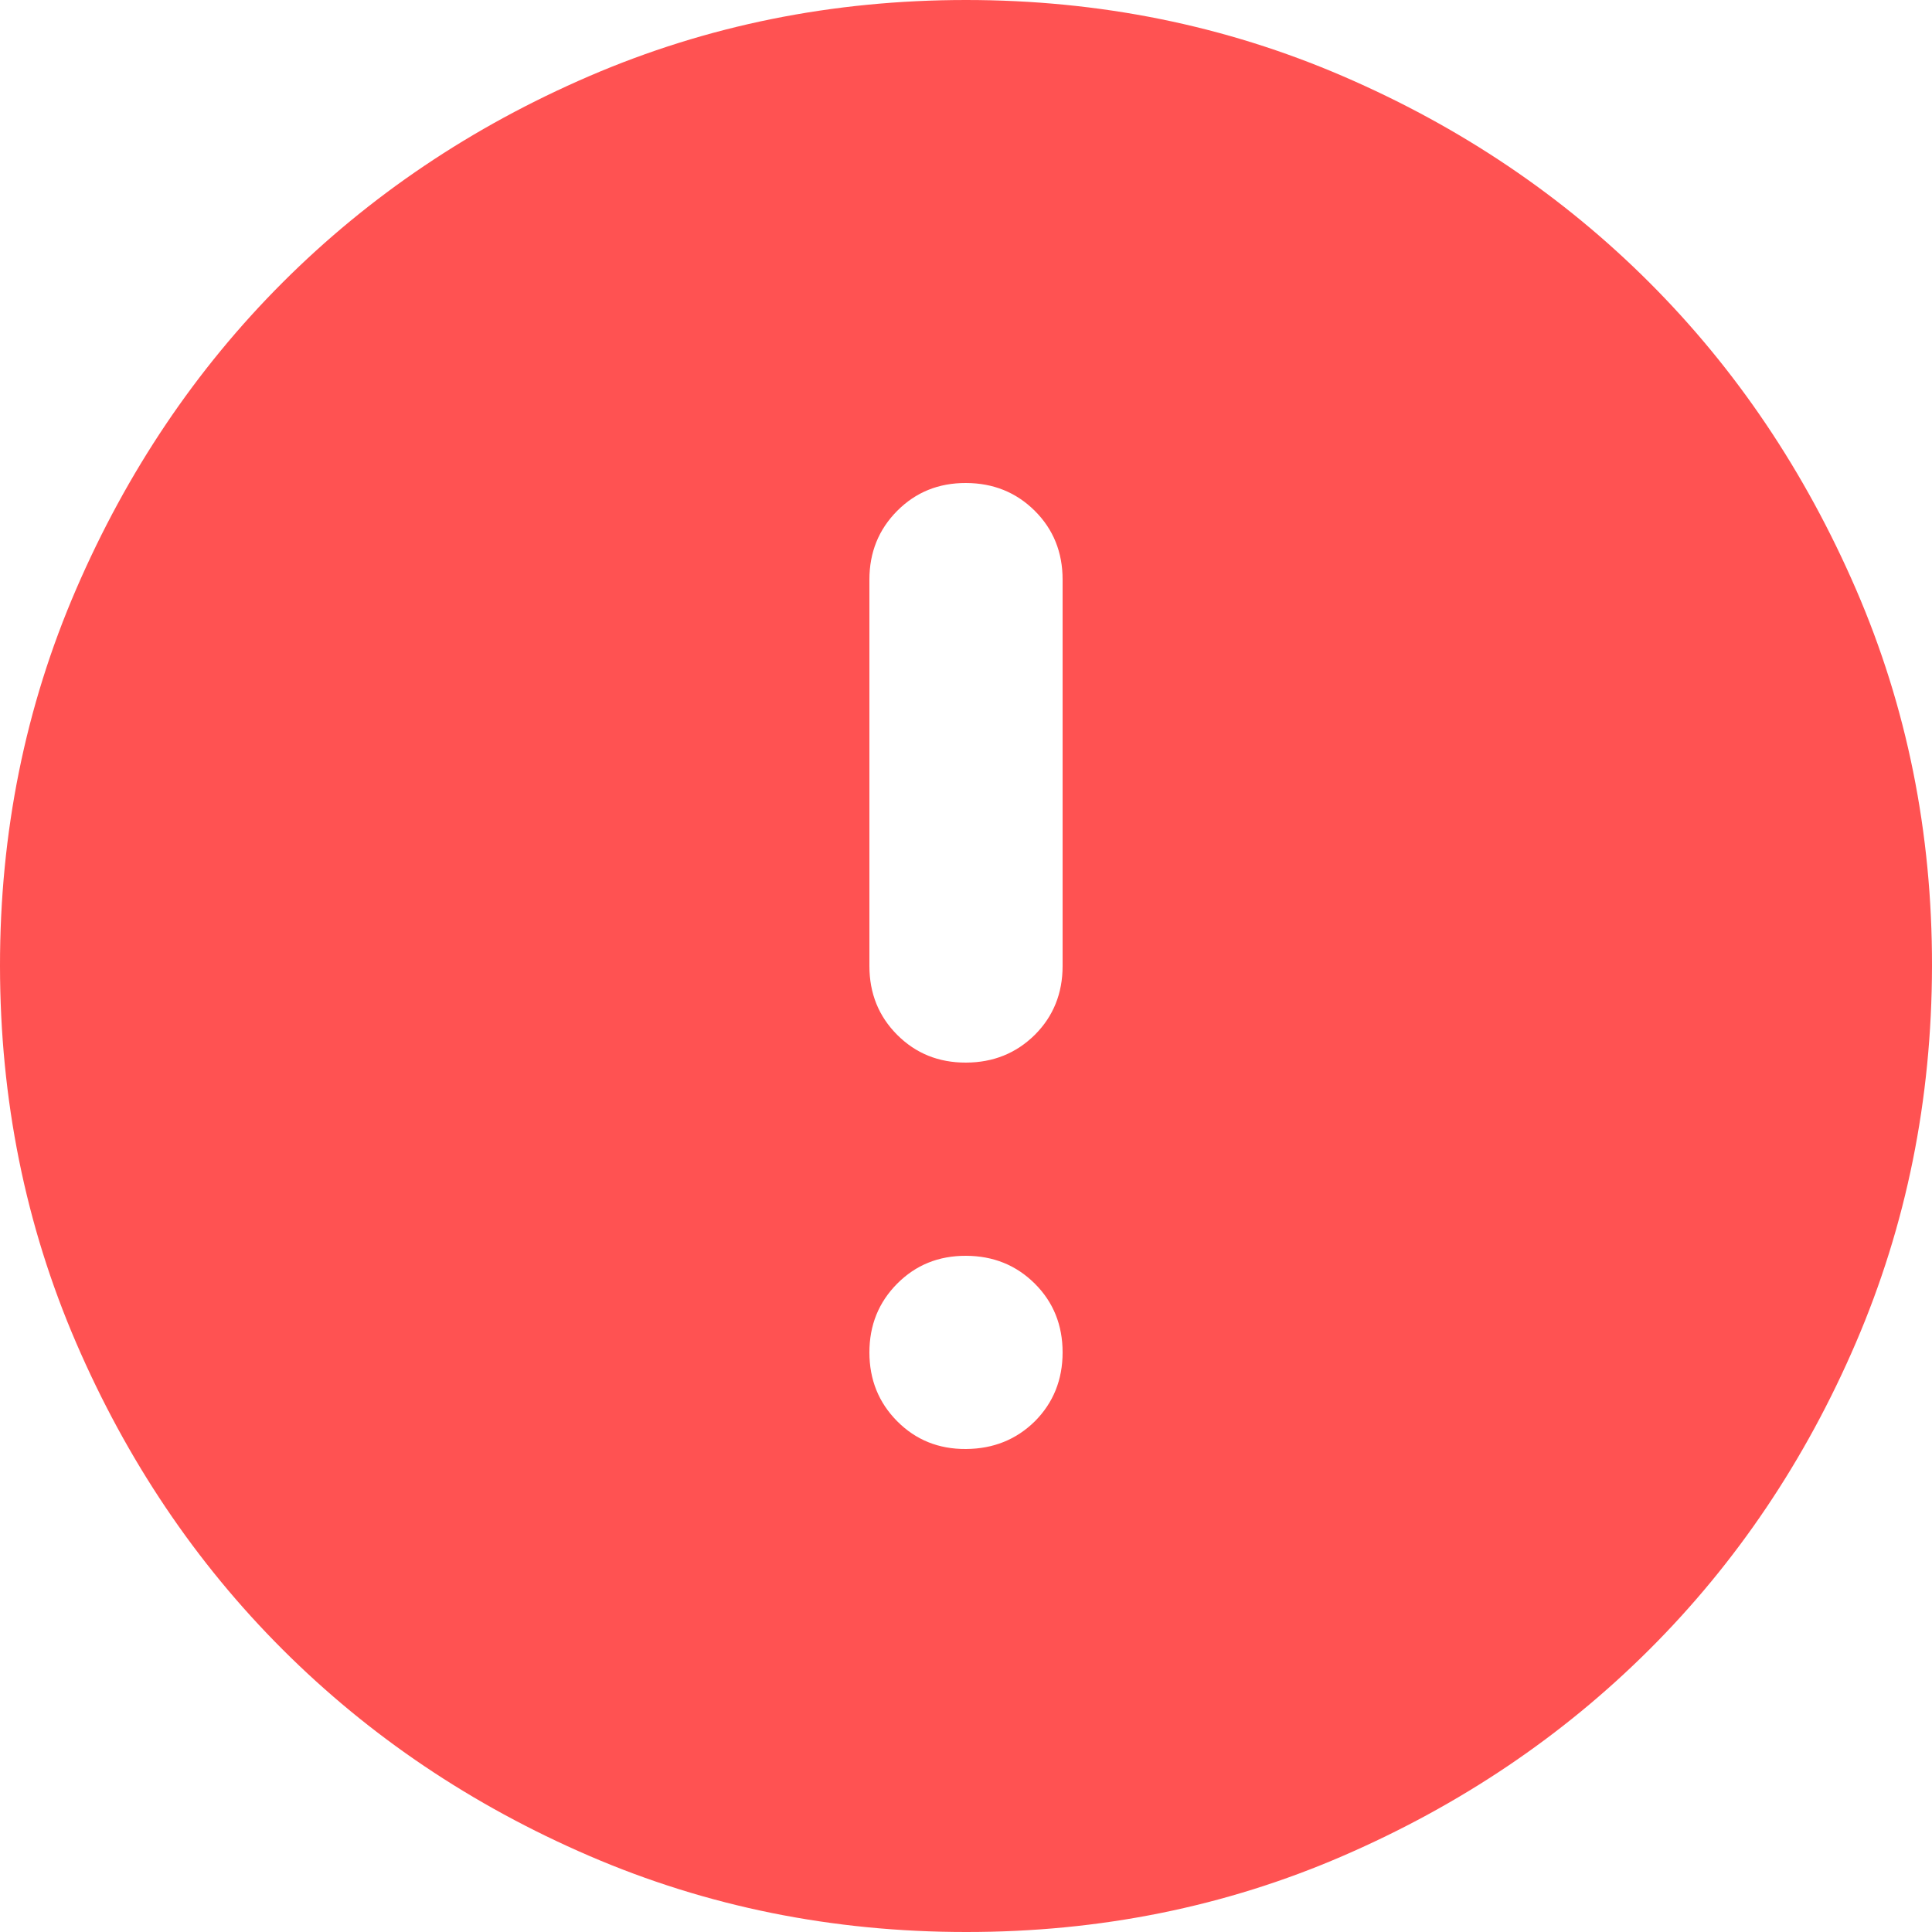
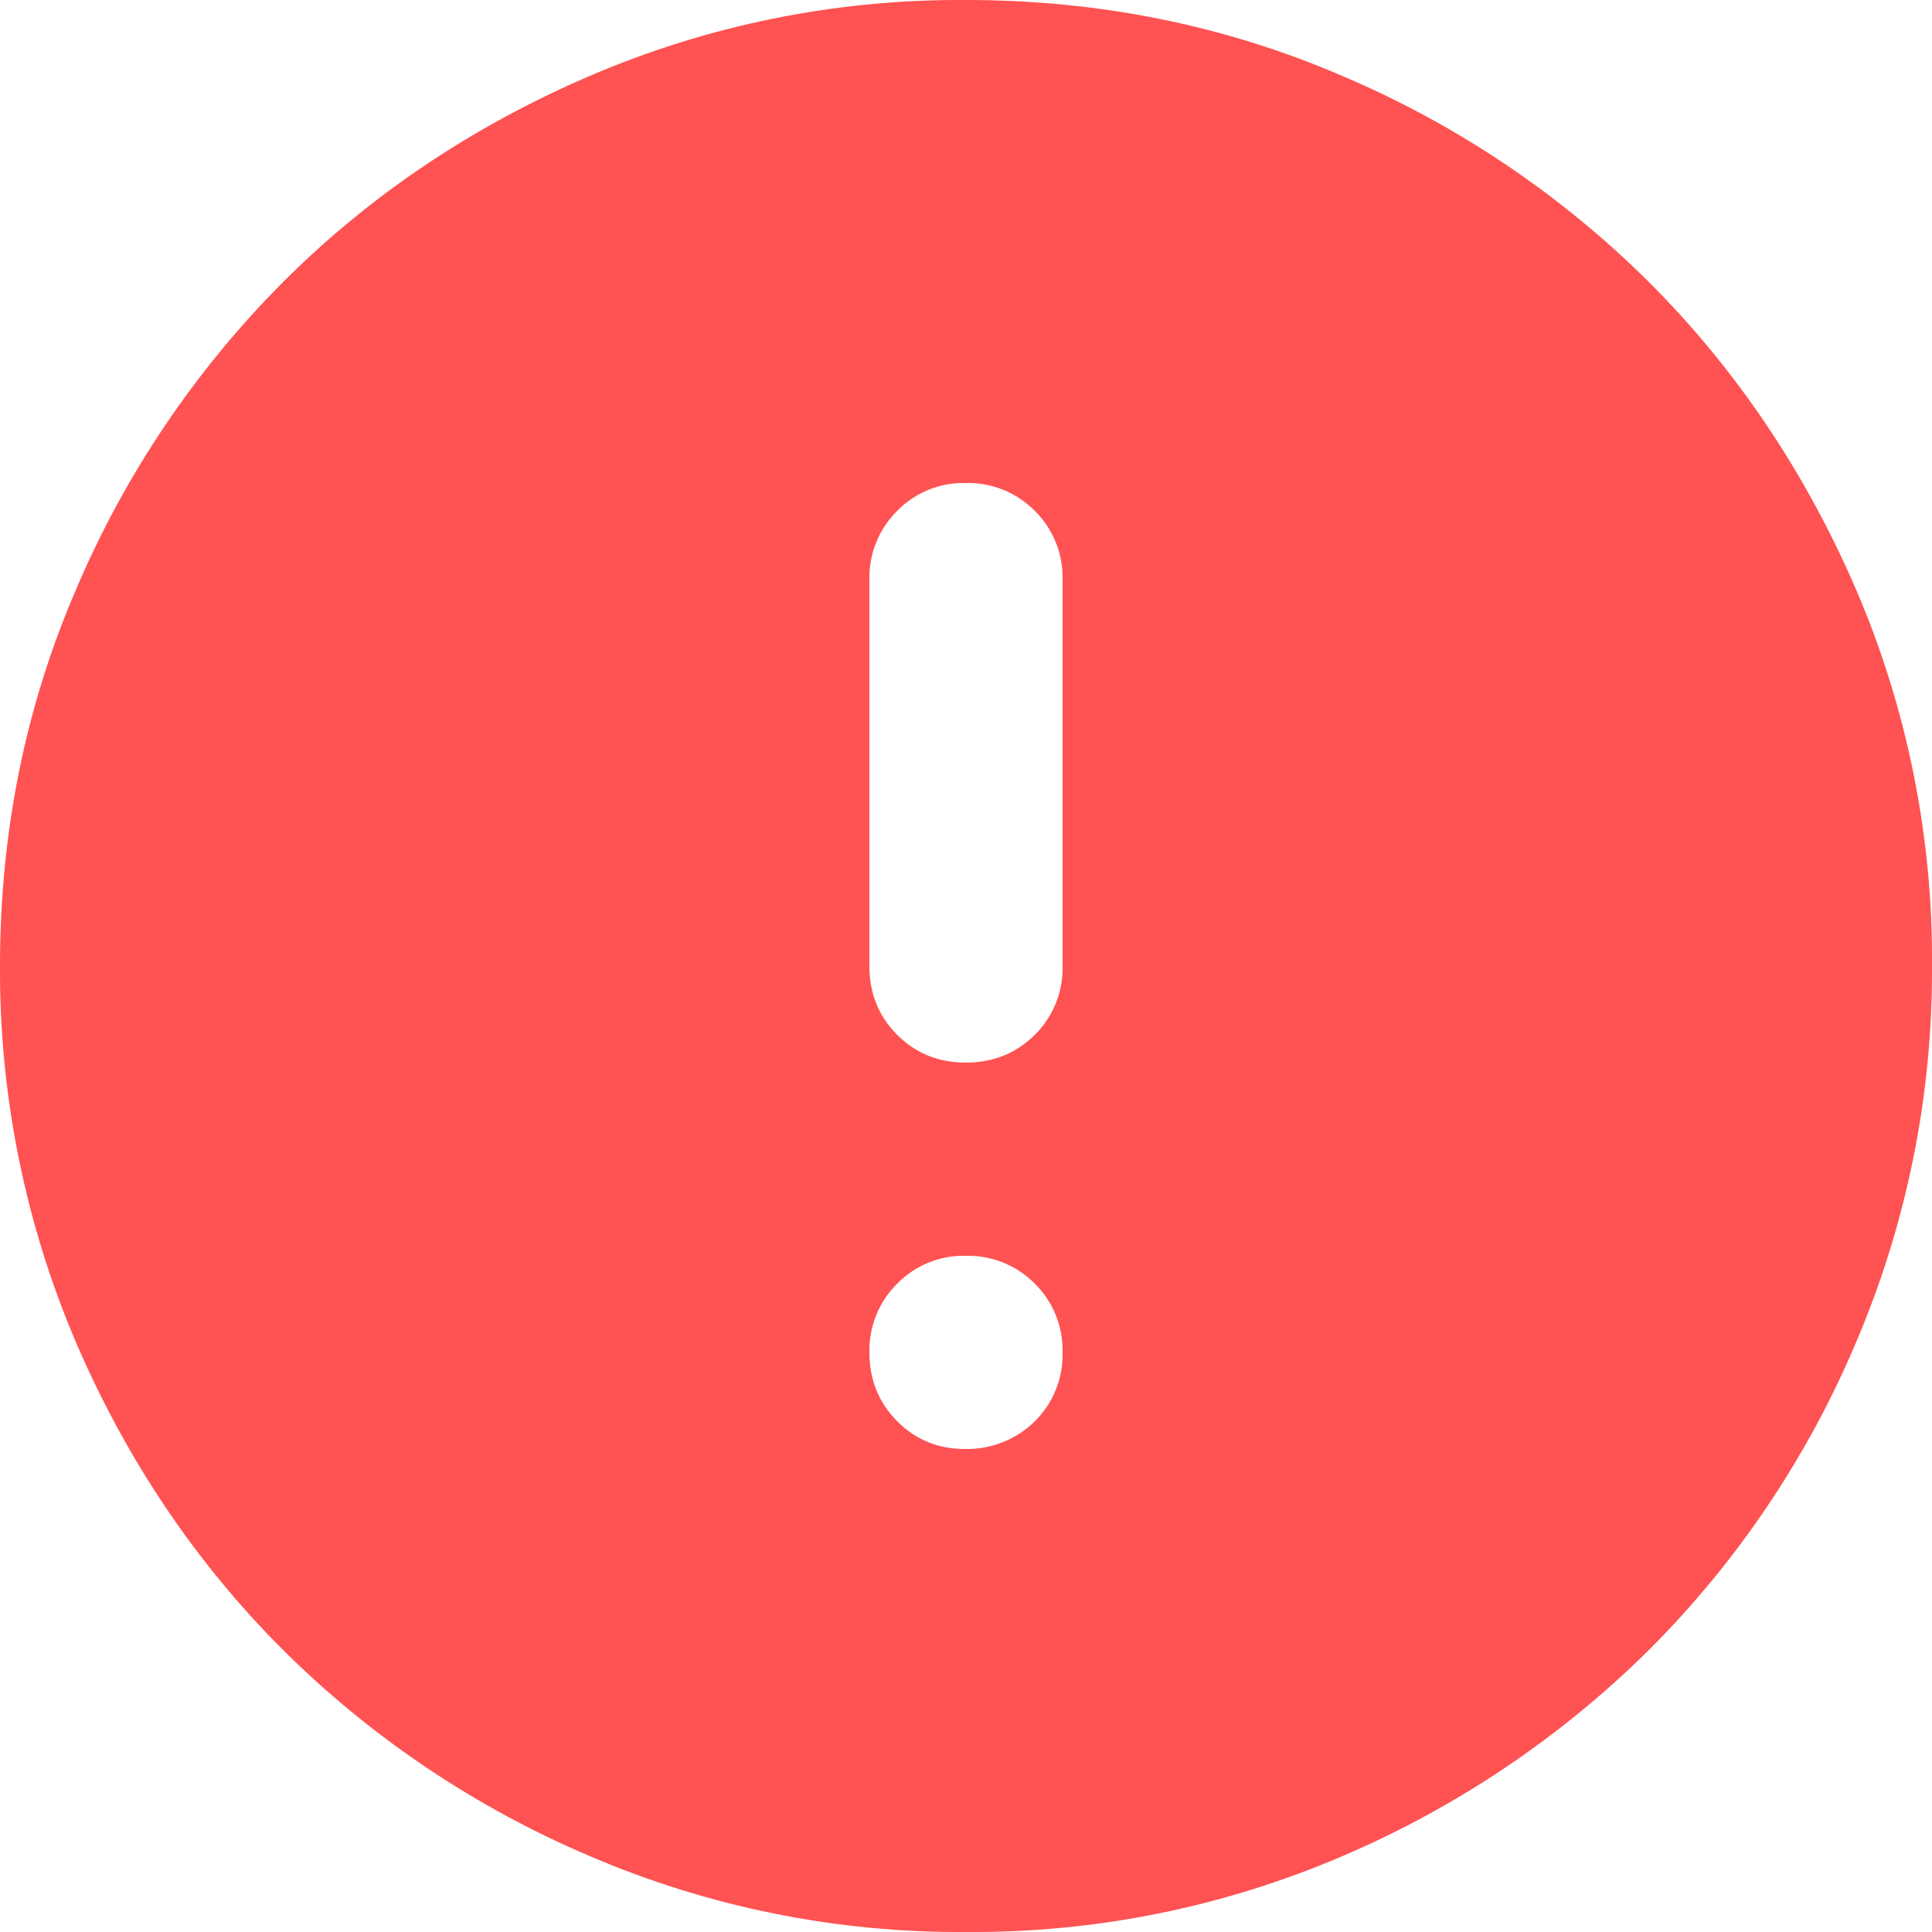
- <svg xmlns="http://www.w3.org/2000/svg" width="20" height="20" viewBox="0 0 20 20" fill="none">
-   <path id="Vector" d="M10.713 14.713C10.904 14.521 11 14.283 11 14C11 13.717 10.904 13.479 10.712 13.288C10.52 13.097 10.283 13.001 10 13C9.717 12.999 9.48 13.095 9.288 13.288C9.096 13.481 9 13.718 9 14C9 14.282 9.096 14.52 9.288 14.713C9.48 14.906 9.717 15.002 10 15C10.283 14.998 10.52 14.903 10.713 14.713ZM10.713 10.712C10.904 10.521 11 10.283 11 10V6C11 5.717 10.904 5.479 10.712 5.288C10.52 5.097 10.283 5.001 10 5C9.717 4.999 9.48 5.095 9.288 5.288C9.096 5.481 9 5.718 9 6V10C9 10.283 9.096 10.521 9.288 10.713C9.48 10.905 9.717 11.001 10 11C10.283 10.999 10.52 10.903 10.713 10.712ZM10 20C8.617 20 7.317 19.737 6.1 19.212C4.883 18.687 3.825 17.974 2.925 17.075C2.025 16.176 1.313 15.117 0.788 13.9C0.263 12.683 0.001 11.383 1.26582e-06 10C-0.001 8.617 0.262 7.317 0.788 6.1C1.314 4.883 2.026 3.824 2.925 2.925C3.824 2.026 4.882 1.313 6.1 0.788C7.318 0.263 8.618 0 10 0C11.382 0 12.682 0.263 13.9 0.788C15.118 1.313 16.176 2.026 17.075 2.925C17.974 3.824 18.686 4.883 19.213 6.1C19.74 7.317 20.002 8.617 20 10C19.998 11.383 19.735 12.683 19.212 13.9C18.689 15.117 17.976 16.176 17.075 17.075C16.174 17.974 15.115 18.687 13.9 19.213C12.685 19.739 11.385 20.001 10 20Z" fill="#FF5252" />
+ <svg xmlns="http://www.w3.org/2000/svg" width="20" height="20" fill="none" viewBox="0 0 20 20">
+   <path fill="#ff5252" d="M10.713 14.713A.97.97 0 0 0 11 14a.97.97 0 0 0-.288-.712A.97.97 0 0 0 10 13a.96.96 0 0 0-.712.288A.97.97 0 0 0 9 14q0 .423.288.713T10 15a1 1 0 0 0 .713-.287m0-4.001A.97.97 0 0 0 11 10V6a.97.97 0 0 0-.288-.712A.97.97 0 0 0 10 5a.96.96 0 0 0-.712.288A.97.97 0 0 0 9 6v4q0 .425.288.713T10 11t.713-.288M10 20a9.7 9.7 0 0 1-3.9-.788 10.1 10.1 0 0 1-3.175-2.137Q1.575 15.725.788 13.9A9.8 9.8 0 0 1 0 10q0-2.074.788-3.9a10.1 10.1 0 0 1 2.137-3.175Q4.273 1.575 6.1.788A9.7 9.7 0 0 1 10 0q2.073 0 3.9.788a10.1 10.1 0 0 1 3.175 2.137q1.348 1.35 2.138 3.175A9.7 9.7 0 0 1 20 10a9.8 9.8 0 0 1-.788 3.9 10 10 0 0 1-2.137 3.175 10.2 10.2 0 0 1-3.175 2.138A9.7 9.7 0 0 1 10 20" />
</svg>
